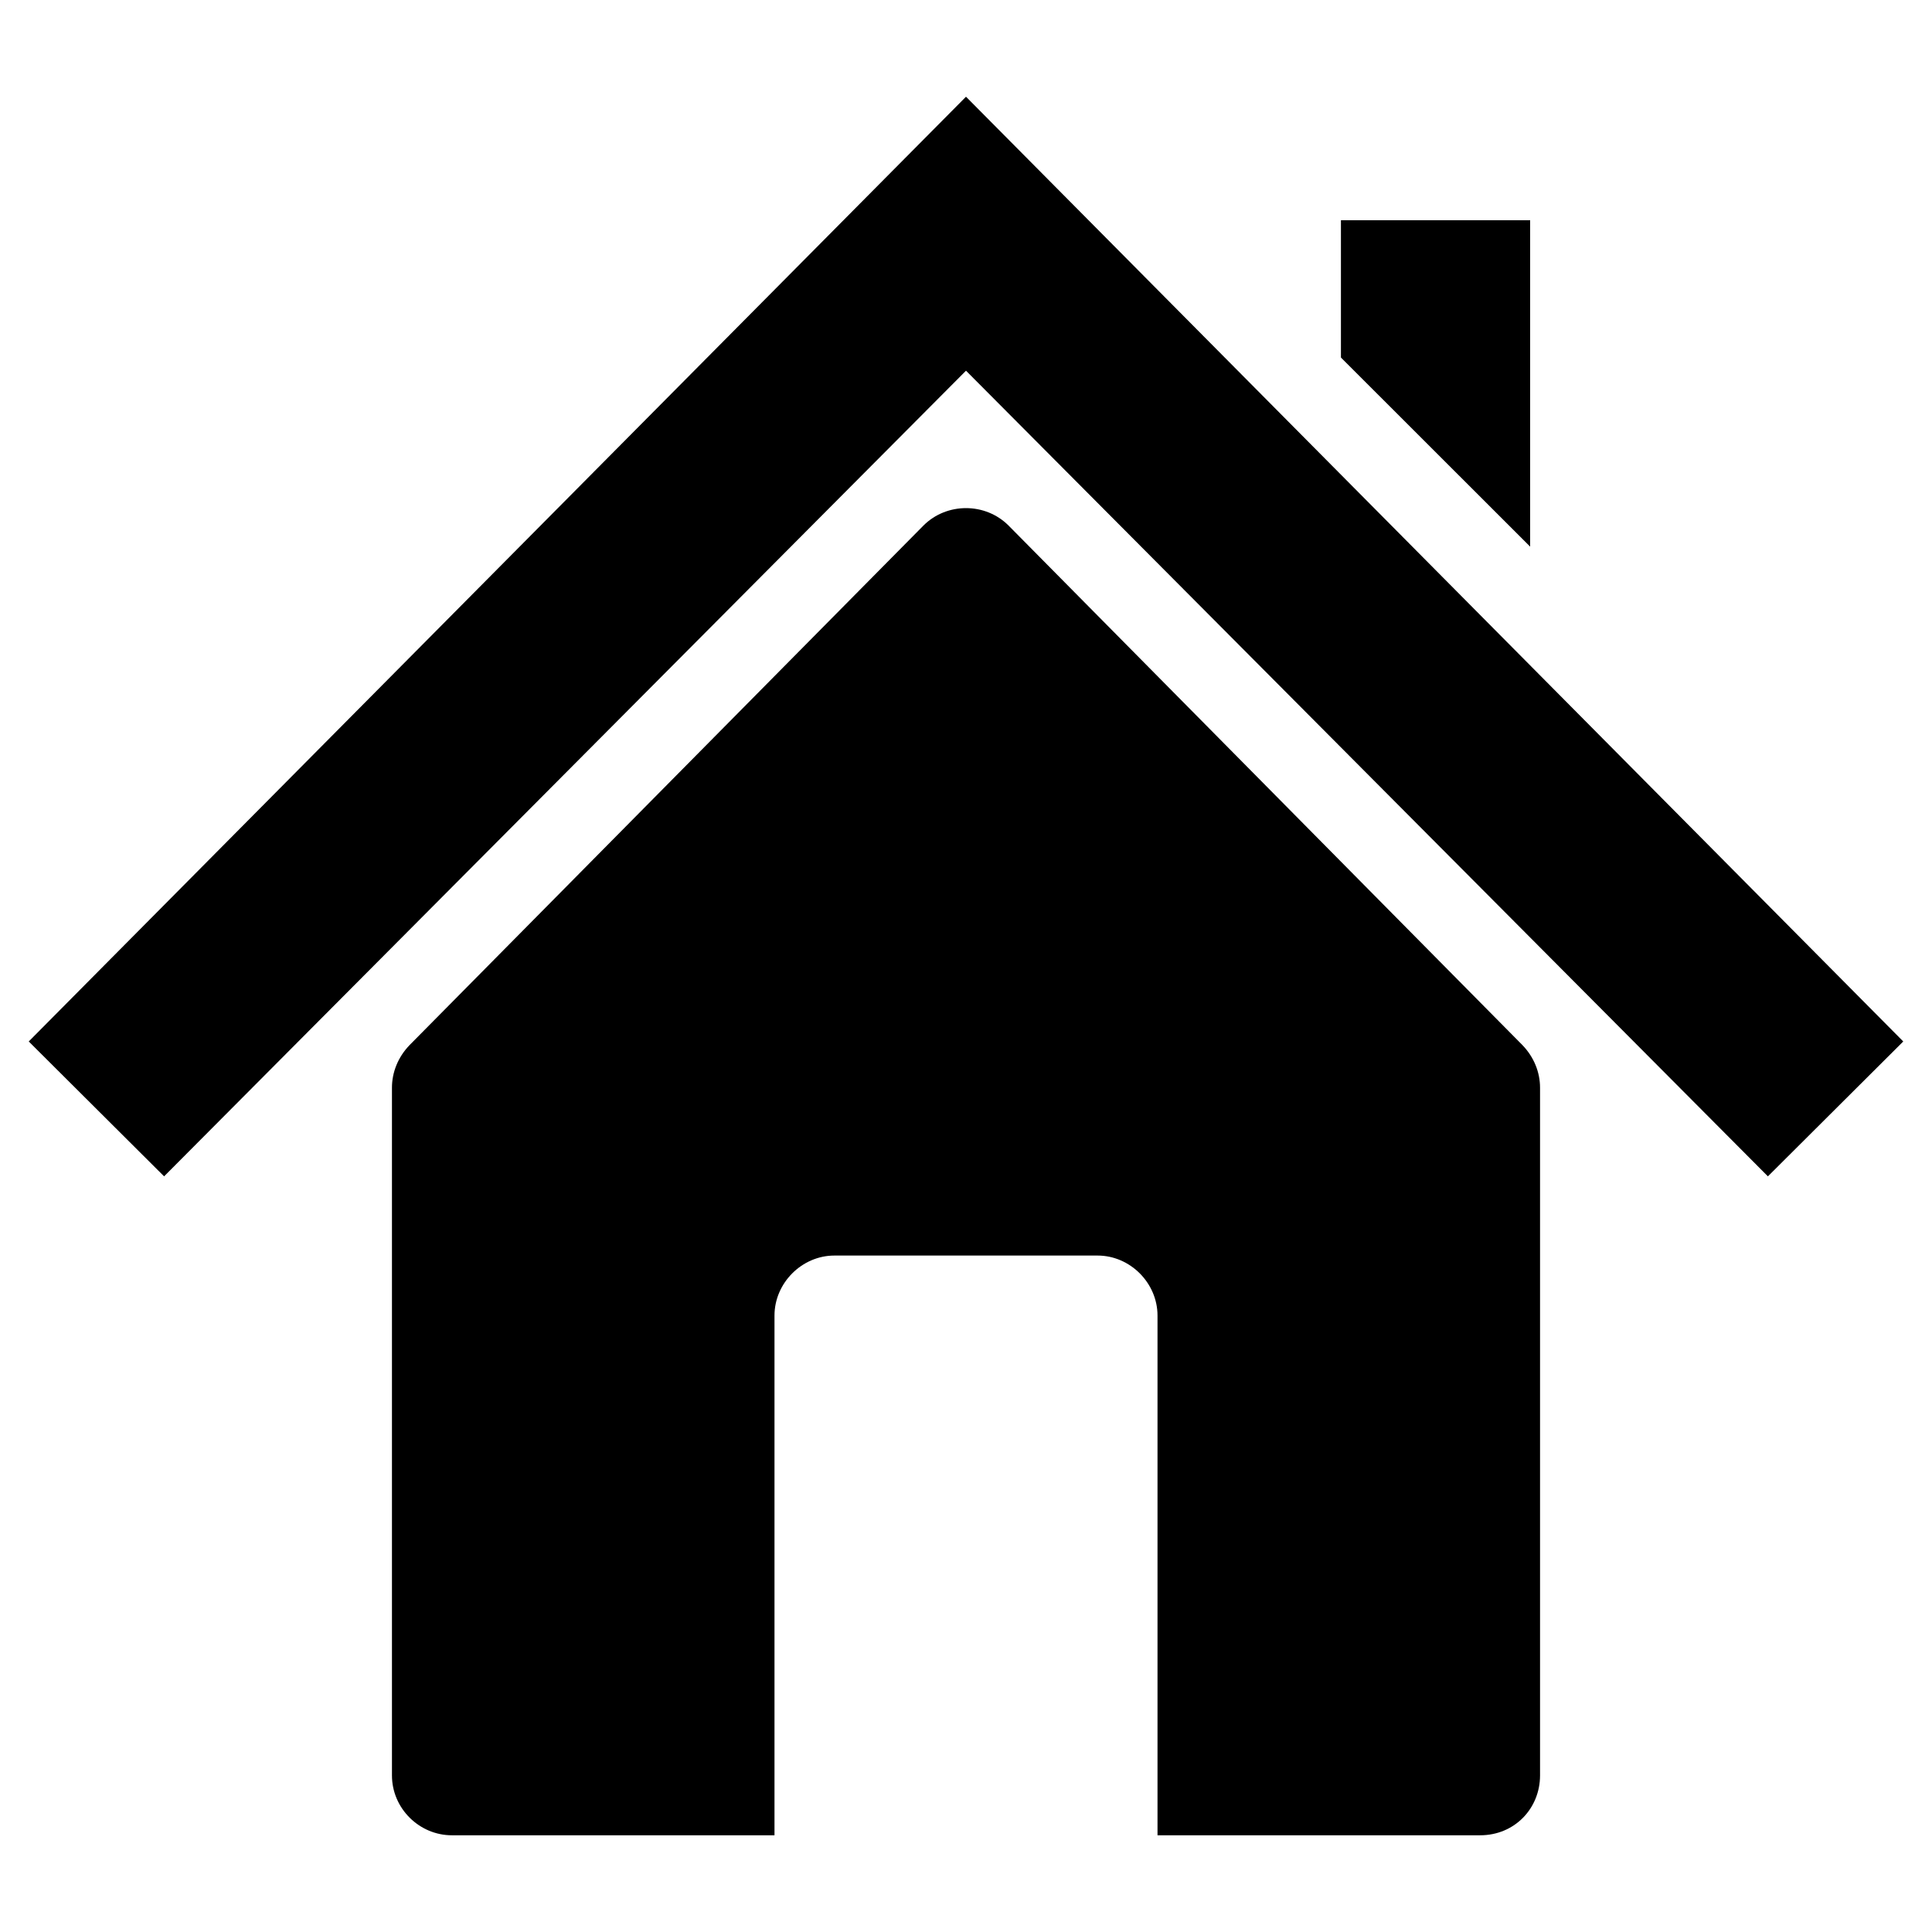
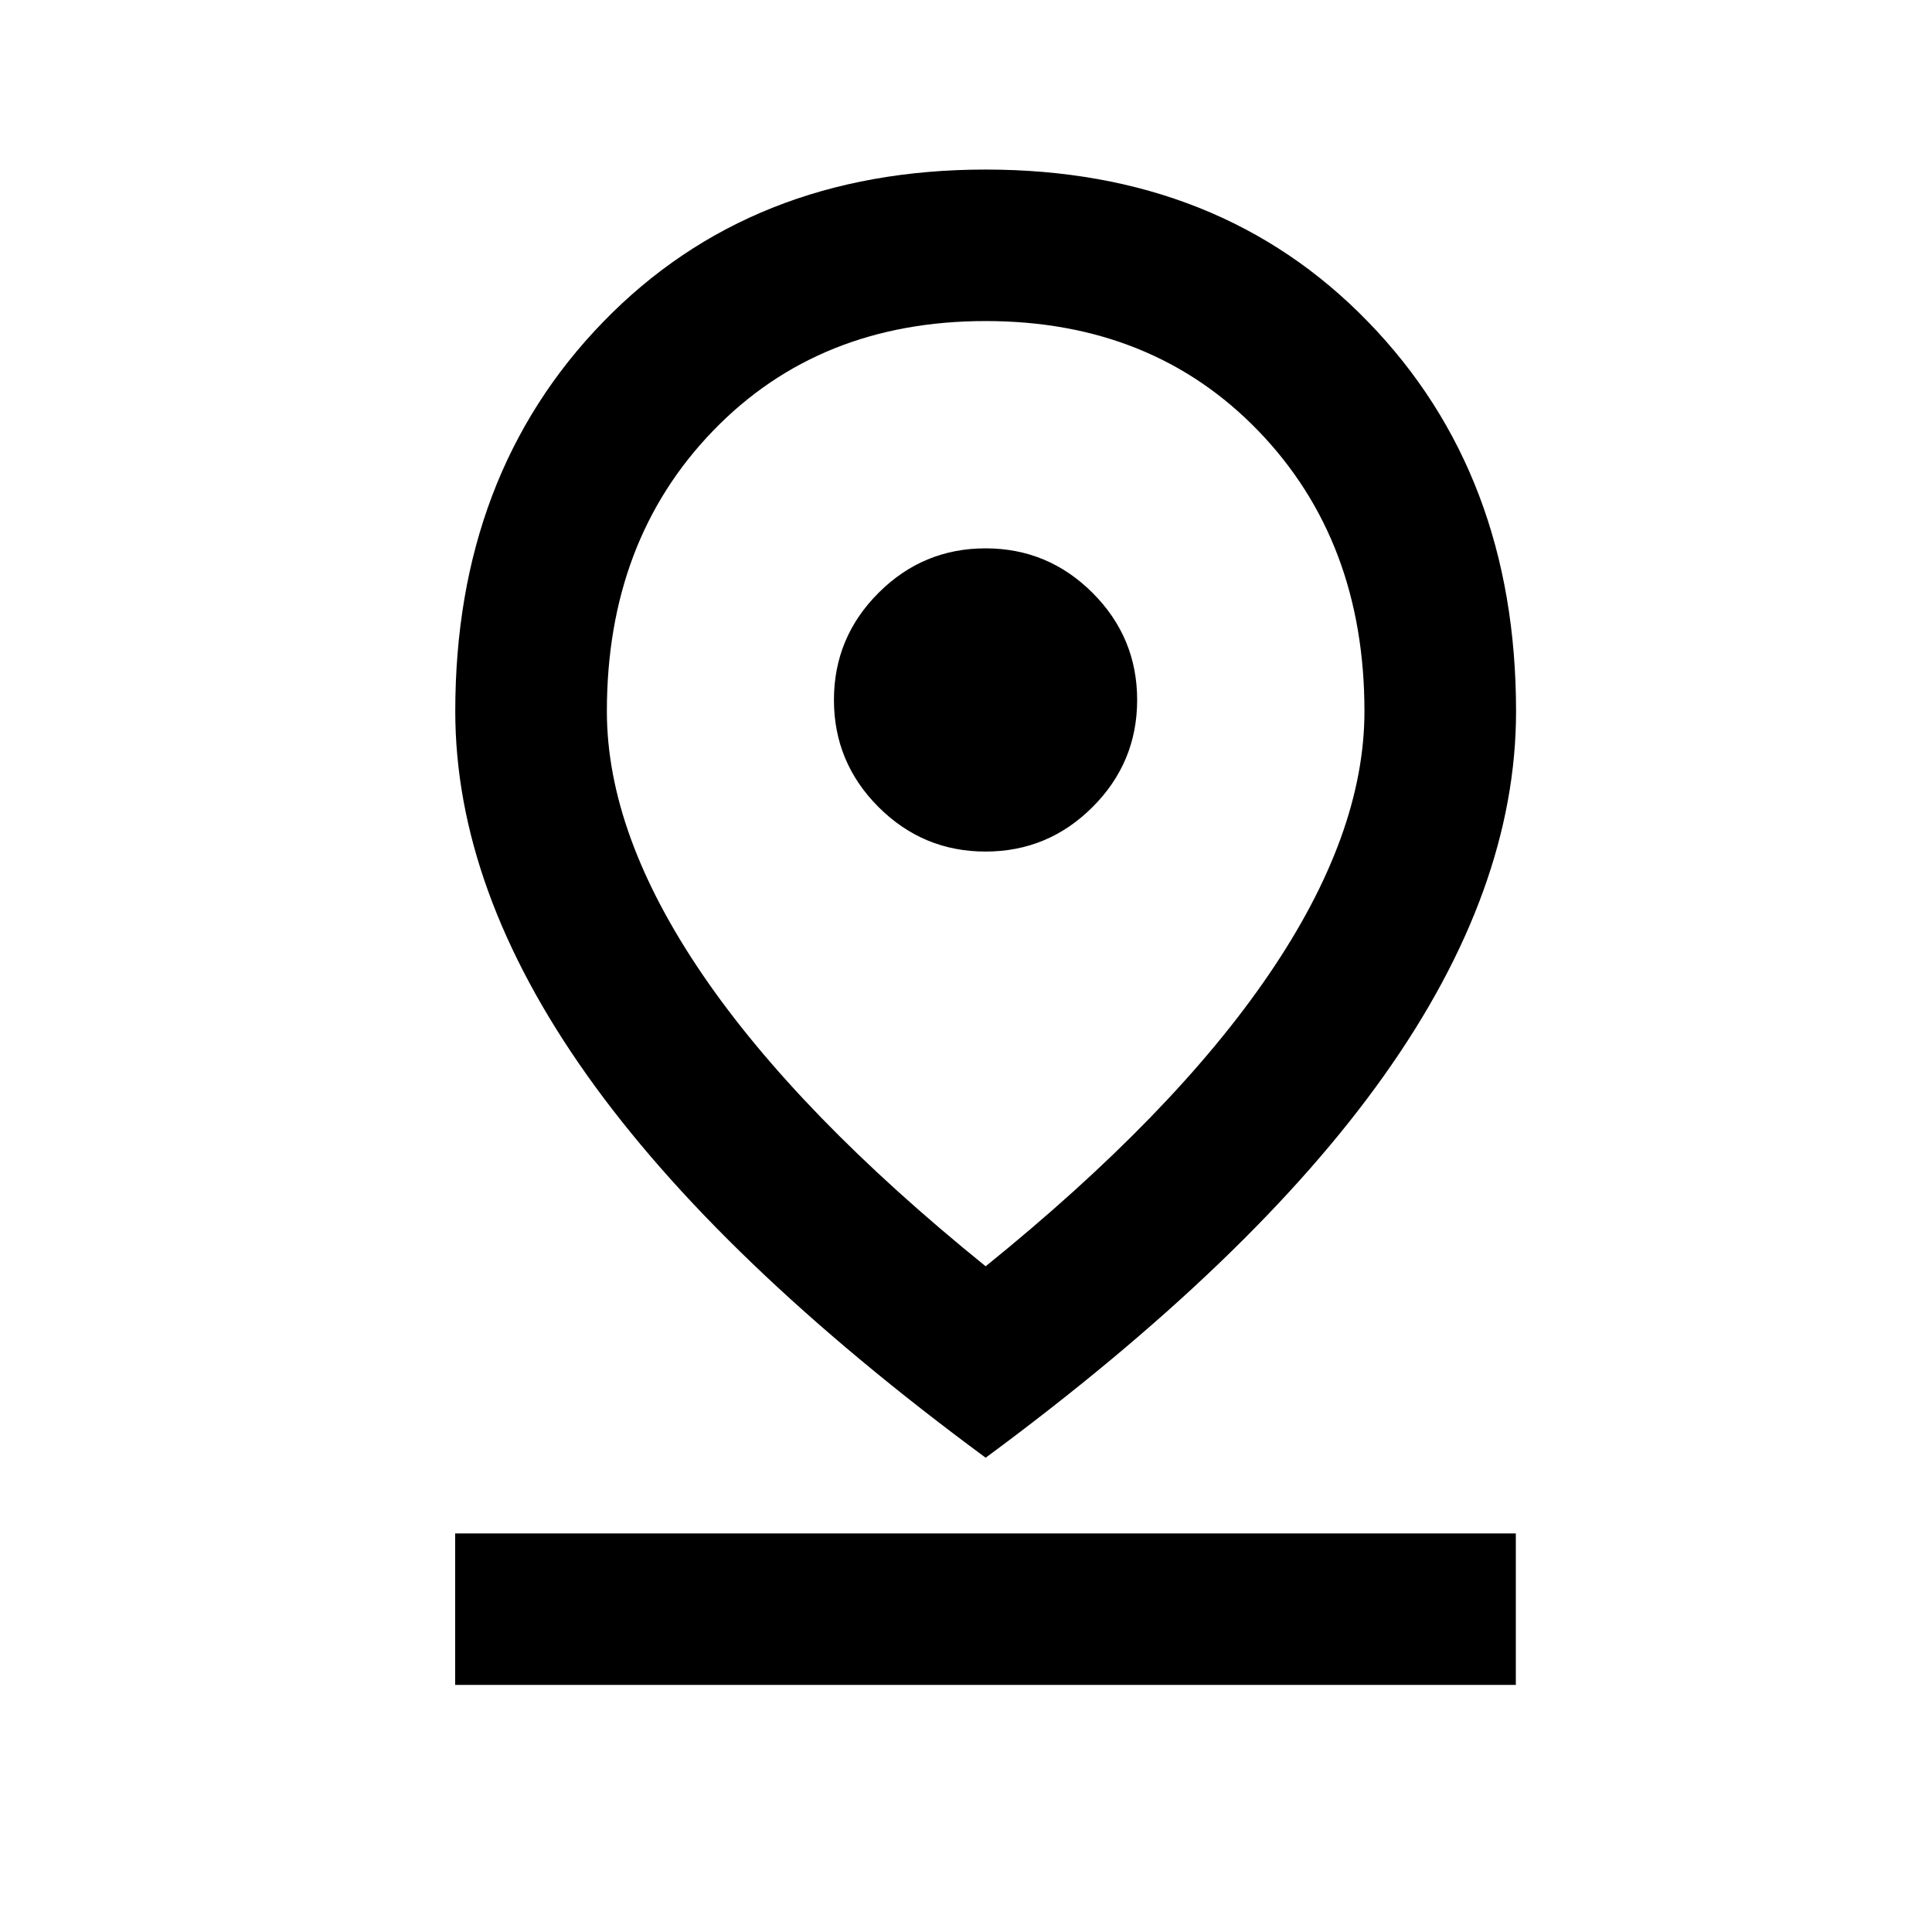
- <svg xmlns="http://www.w3.org/2000/svg" width="16px" height="16px" viewBox="0 0 16 16" version="1.1">
-   <path style=" stroke:none;fill-rule:nonzero;fill:rgb(0%,0%,0%);fill-opacity:1;" d="M 9.586 15.199 L 9.586 10.895 C 9.586 10.625 9.359 10.398 9.09 10.398 L 6.91 10.398 C 6.641 10.398 6.414 10.625 6.414 10.895 L 6.414 15.199 L 3.742 15.199 C 3.473 15.199 3.246 14.977 3.246 14.703 L 3.246 9.008 C 3.246 8.879 3.297 8.754 3.391 8.656 L 7.648 4.352 C 7.84 4.16 8.16 4.16 8.352 4.352 L 12.609 8.656 C 12.703 8.754 12.754 8.879 12.754 9.008 L 12.754 14.703 C 12.754 14.977 12.543 15.199 12.258 15.199 Z M 1.359 9.742 L 0.238 8.625 L 8 0.801 L 15.762 8.625 L 14.641 9.742 L 8 3.07 Z M 11.105 2.961 L 11.105 1.824 L 12.672 1.824 L 12.672 4.527 Z M 11.105 2.961 " />
+ <svg xmlns="http://www.w3.org/2000/svg" width="100%" height="100%" viewBox="0 0 17 17" version="1.1" xml:space="preserve" style="fill-rule:evenodd;clip-rule:evenodd;stroke-linejoin:round;stroke-miterlimit:2;">
+   <rect id="input-street-nr" x="0.672" y="0.16" width="16" height="16" style="fill:none;" />
+   <path d="M8.672,11.143c1.1,-0.889 1.931,-1.744 2.492,-2.567c0.561,-0.822 0.842,-1.594 0.842,-2.317c0,-1 -0.311,-1.822 -0.933,-2.467c-0.622,-0.644 -1.422,-0.967 -2.4,-0.967c-0.978,0 -1.778,0.322 -2.4,0.967c-0.622,0.644 -0.933,1.467 -0.933,2.467c0,0.722 0.281,1.494 0.842,2.317c0.561,0.822 1.392,1.678 2.492,2.567Zm0,1.683c-1.567,-1.156 -2.736,-2.278 -3.508,-3.367c-0.772,-1.089 -1.158,-2.156 -1.158,-3.2c0,-1.389 0.433,-2.531 1.3,-3.425c0.867,-0.894 1.989,-1.342 3.367,-1.342c1.378,0 2.5,0.447 3.367,1.342c0.867,0.894 1.3,2.036 1.3,3.425c0,1.044 -0.386,2.111 -1.158,3.2c-0.772,1.089 -1.942,2.211 -3.508,3.367Zm0,-5.333c0.367,0 0.681,-0.131 0.942,-0.392c0.261,-0.261 0.392,-0.575 0.392,-0.942c0,-0.367 -0.131,-0.681 -0.392,-0.942c-0.261,-0.261 -0.575,-0.392 -0.942,-0.392c-0.367,0 -0.681,0.131 -0.942,0.392c-0.261,0.261 -0.392,0.575 -0.392,0.942c0,0.367 0.131,0.681 0.392,0.942c0.261,0.261 0.575,0.392 0.942,0.392Zm-4.667,7.333l0,-1.333l9.333,0l0,1.333l-9.333,0Z" style="fill-rule:nonzero;" />
</svg>
